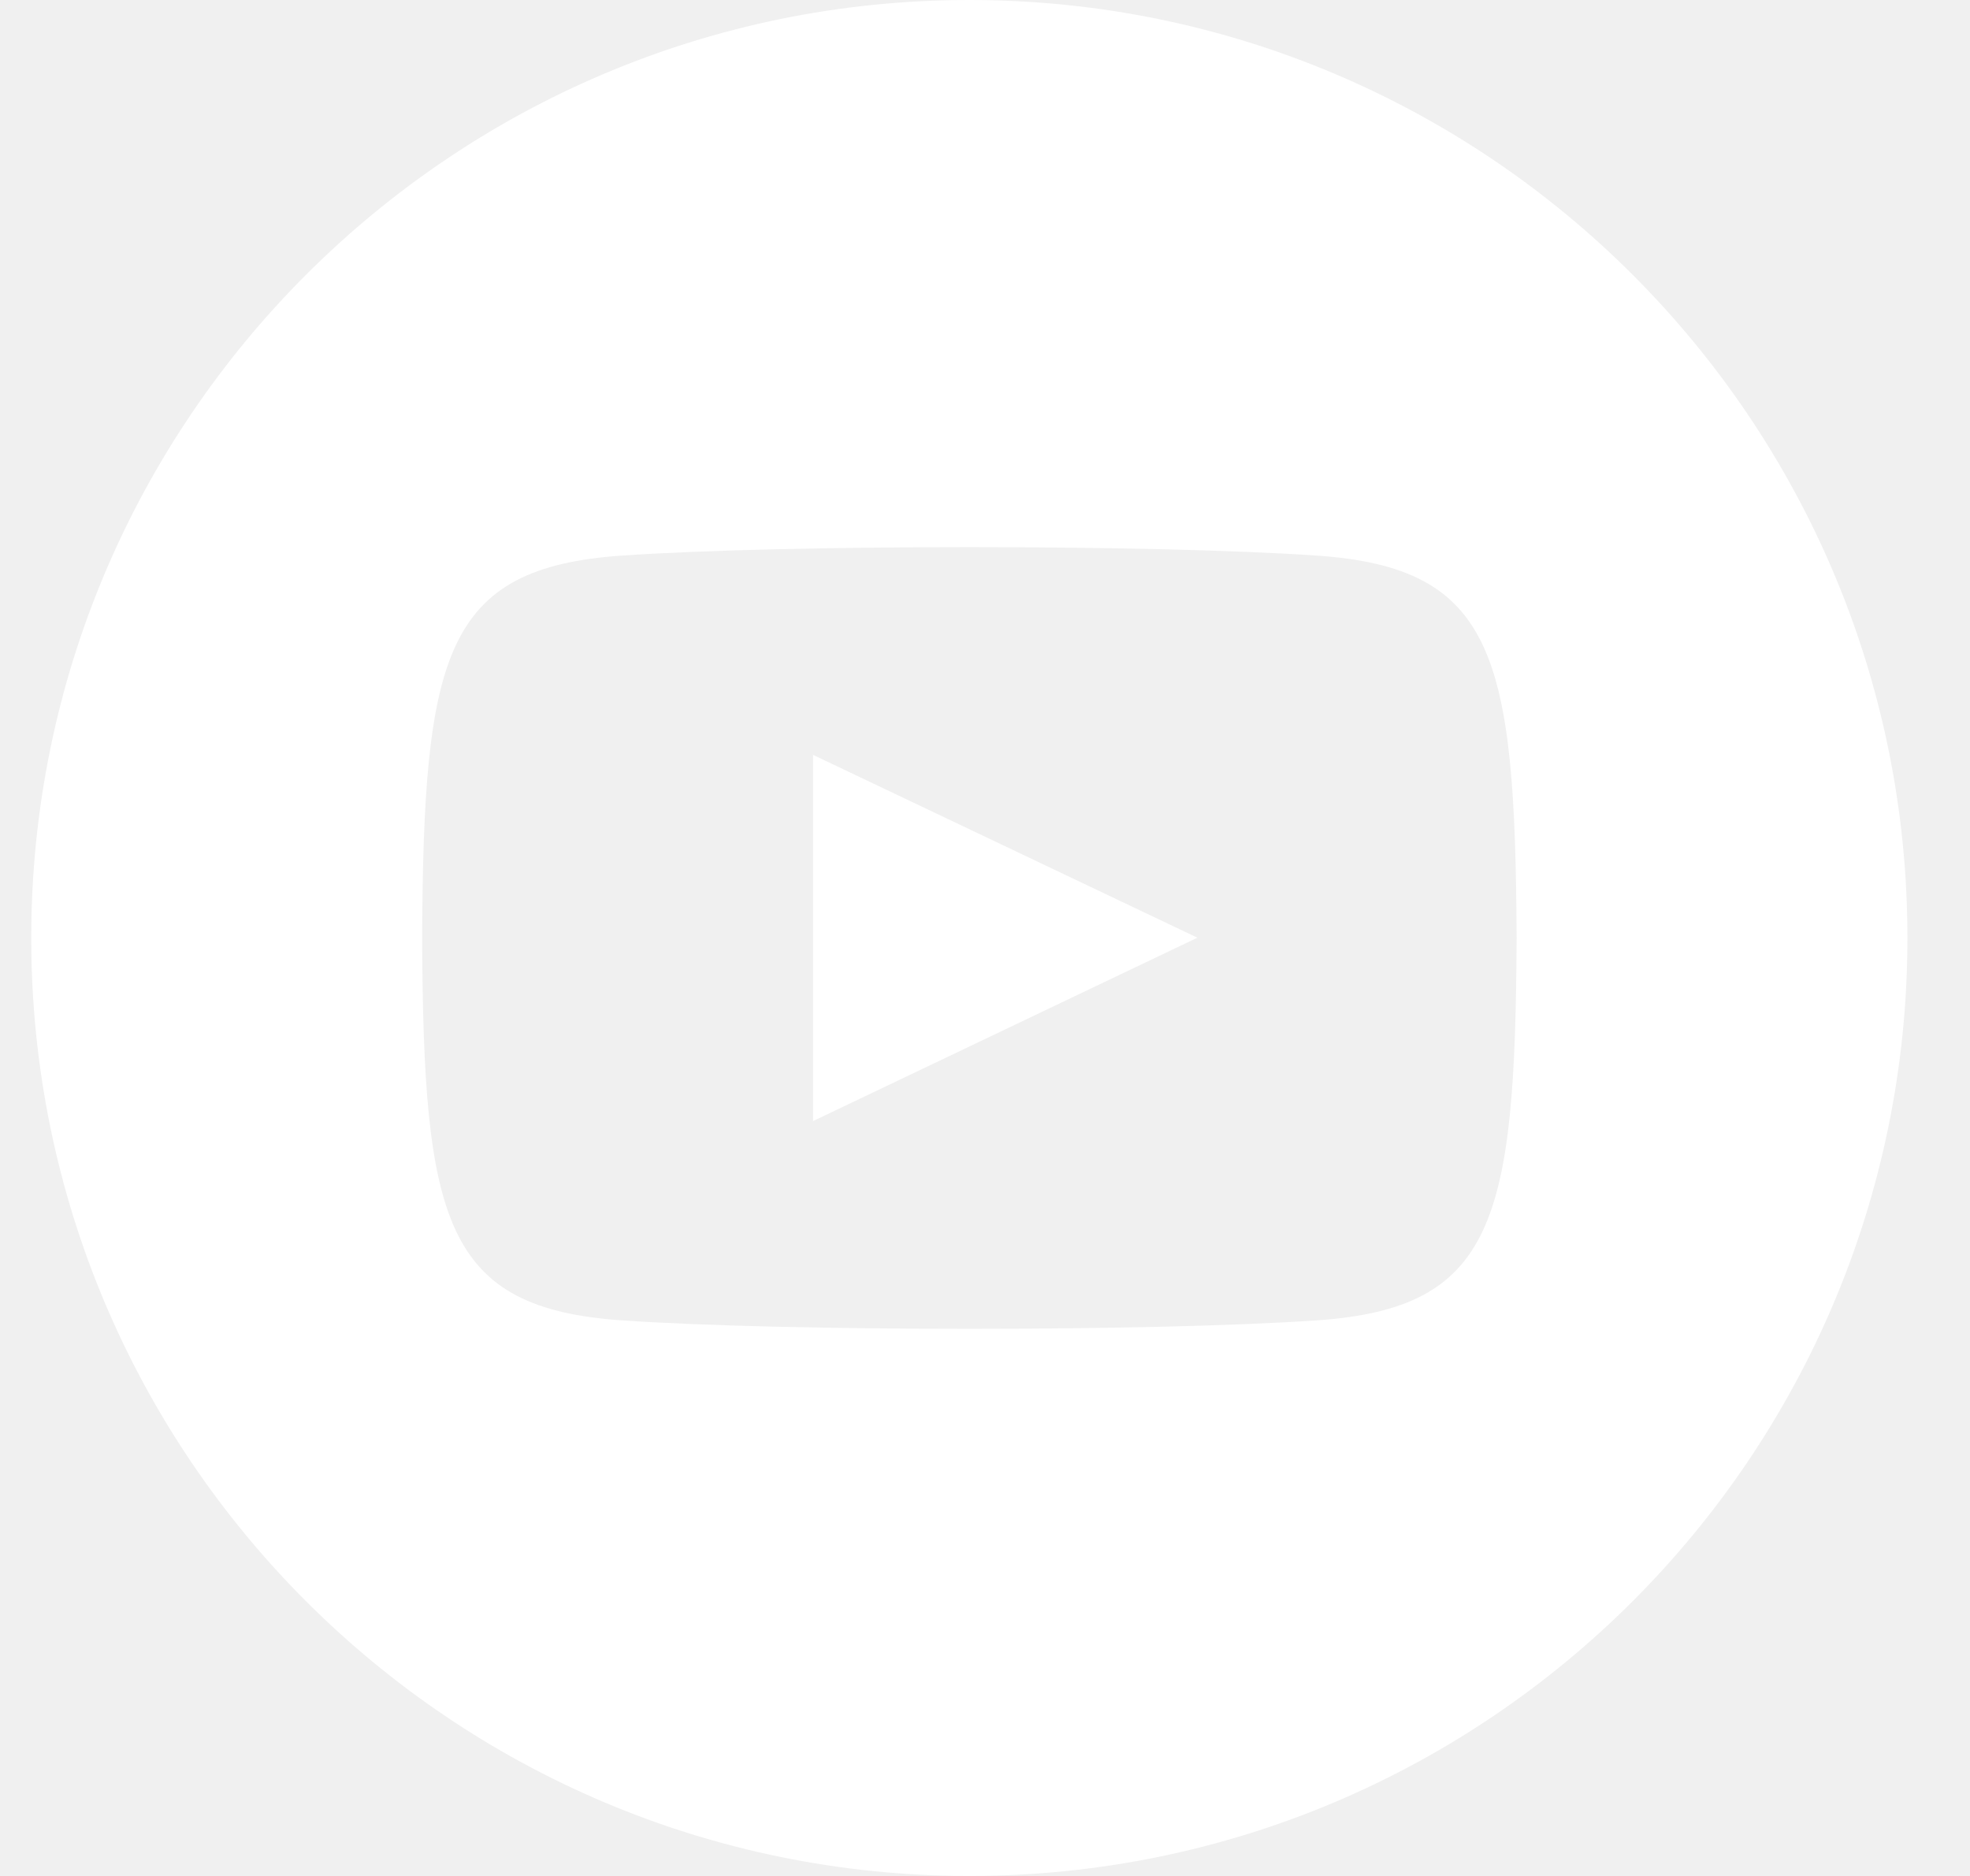
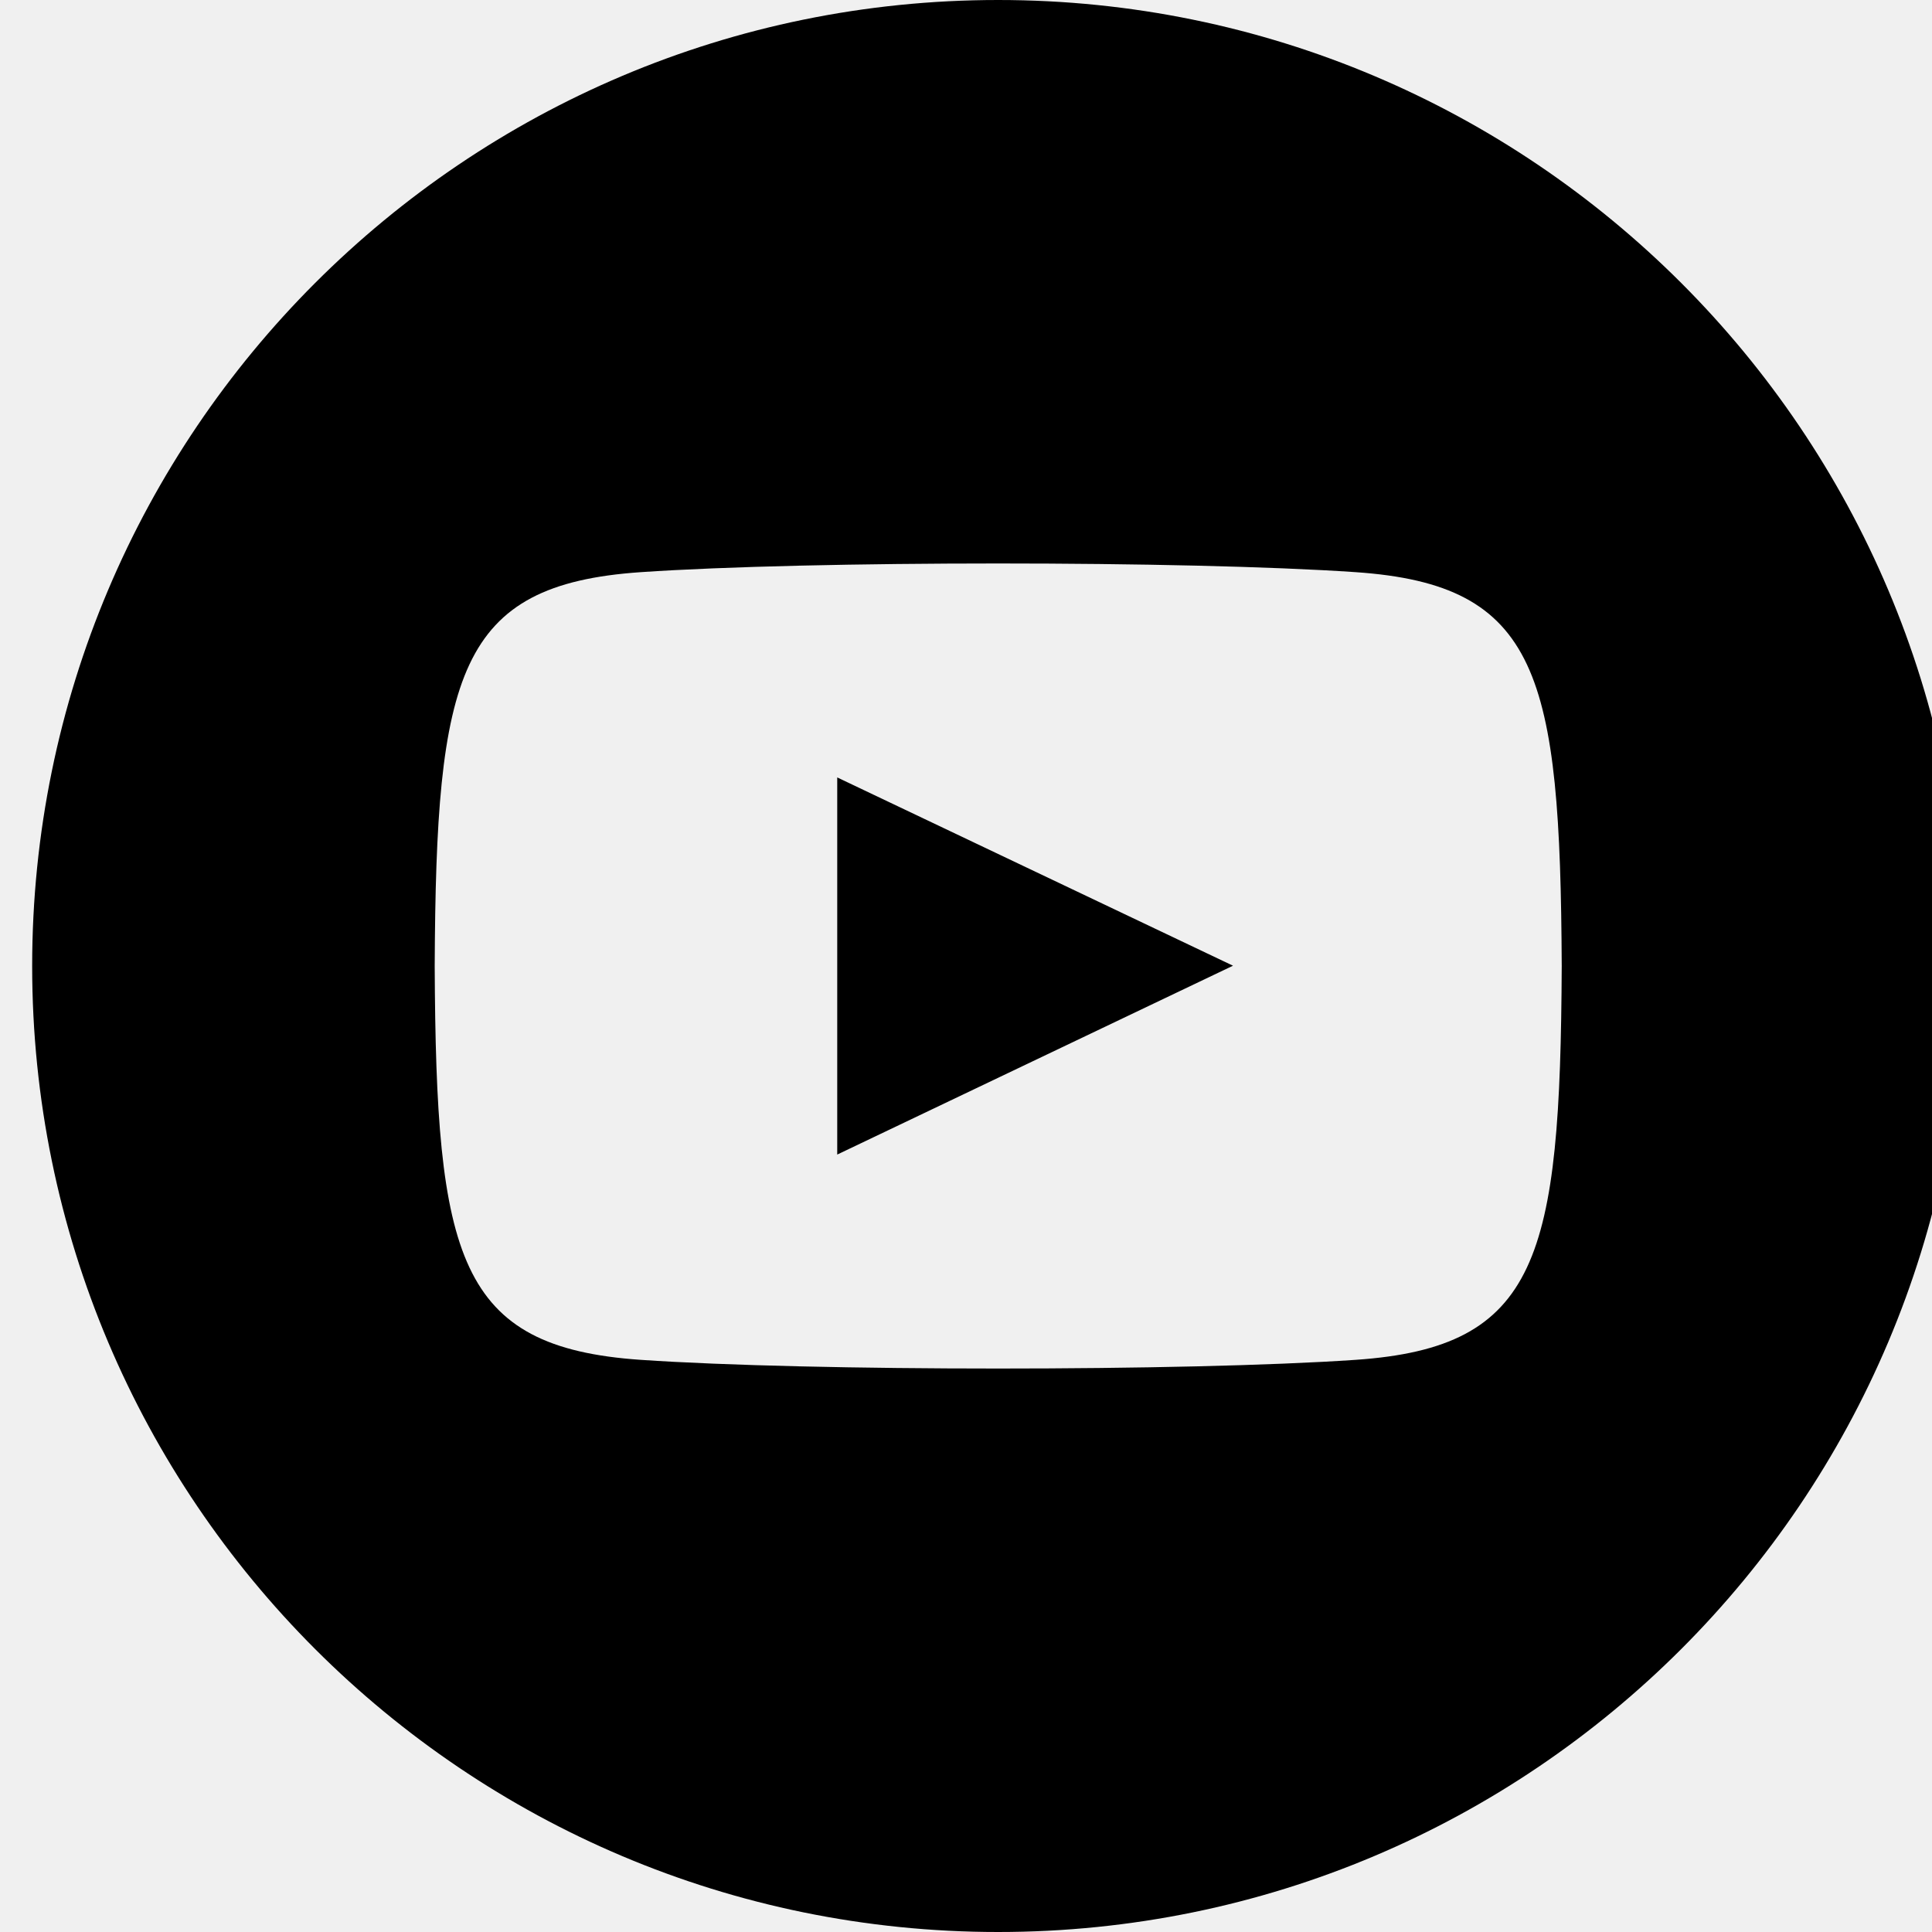
- <svg xmlns="http://www.w3.org/2000/svg" width="21" height="20">
-   <path fill="#FFF" d="M10.333 0c-5.522 0-10 4.478-10 10 0 5.523 4.478 10 10 10 5.523 0 10-4.477 10-10 0-5.522-4.477-10-10-10zm3.701 14.077c-1.752.12-5.653.12-7.402 0C4.735 13.947 4.514 13.018 4.5 10c.014-3.024.237-3.947 2.132-4.077 1.749-.12 5.651-.12 7.402 0 1.898.13 2.118 1.059 2.133 4.077-.015 3.024-.238 3.947-2.133 4.077zM8.667 8.048l4.097 1.949-4.097 1.955V8.048z" />
+ <svg xmlns="http://www.w3.org/2000/svg" viewBox="0 0 20 20" fill="currentColor">
+   <path d="M10.333 0c-5.522 0-10 4.478-10 10 0 5.523 4.478 10 10 10 5.523 0 10-4.477 10-10 0-5.522-4.477-10-10-10zm3.701 14.077c-1.752.12-5.653.12-7.402 0C4.735 13.947 4.514 13.018 4.5 10c.014-3.024.237-3.947 2.132-4.077 1.749-.12 5.651-.12 7.402 0 1.898.13 2.118 1.059 2.133 4.077-.015 3.024-.238 3.947-2.133 4.077zM8.667 8.048l4.097 1.949-4.097 1.955V8.048z" />
</svg>
